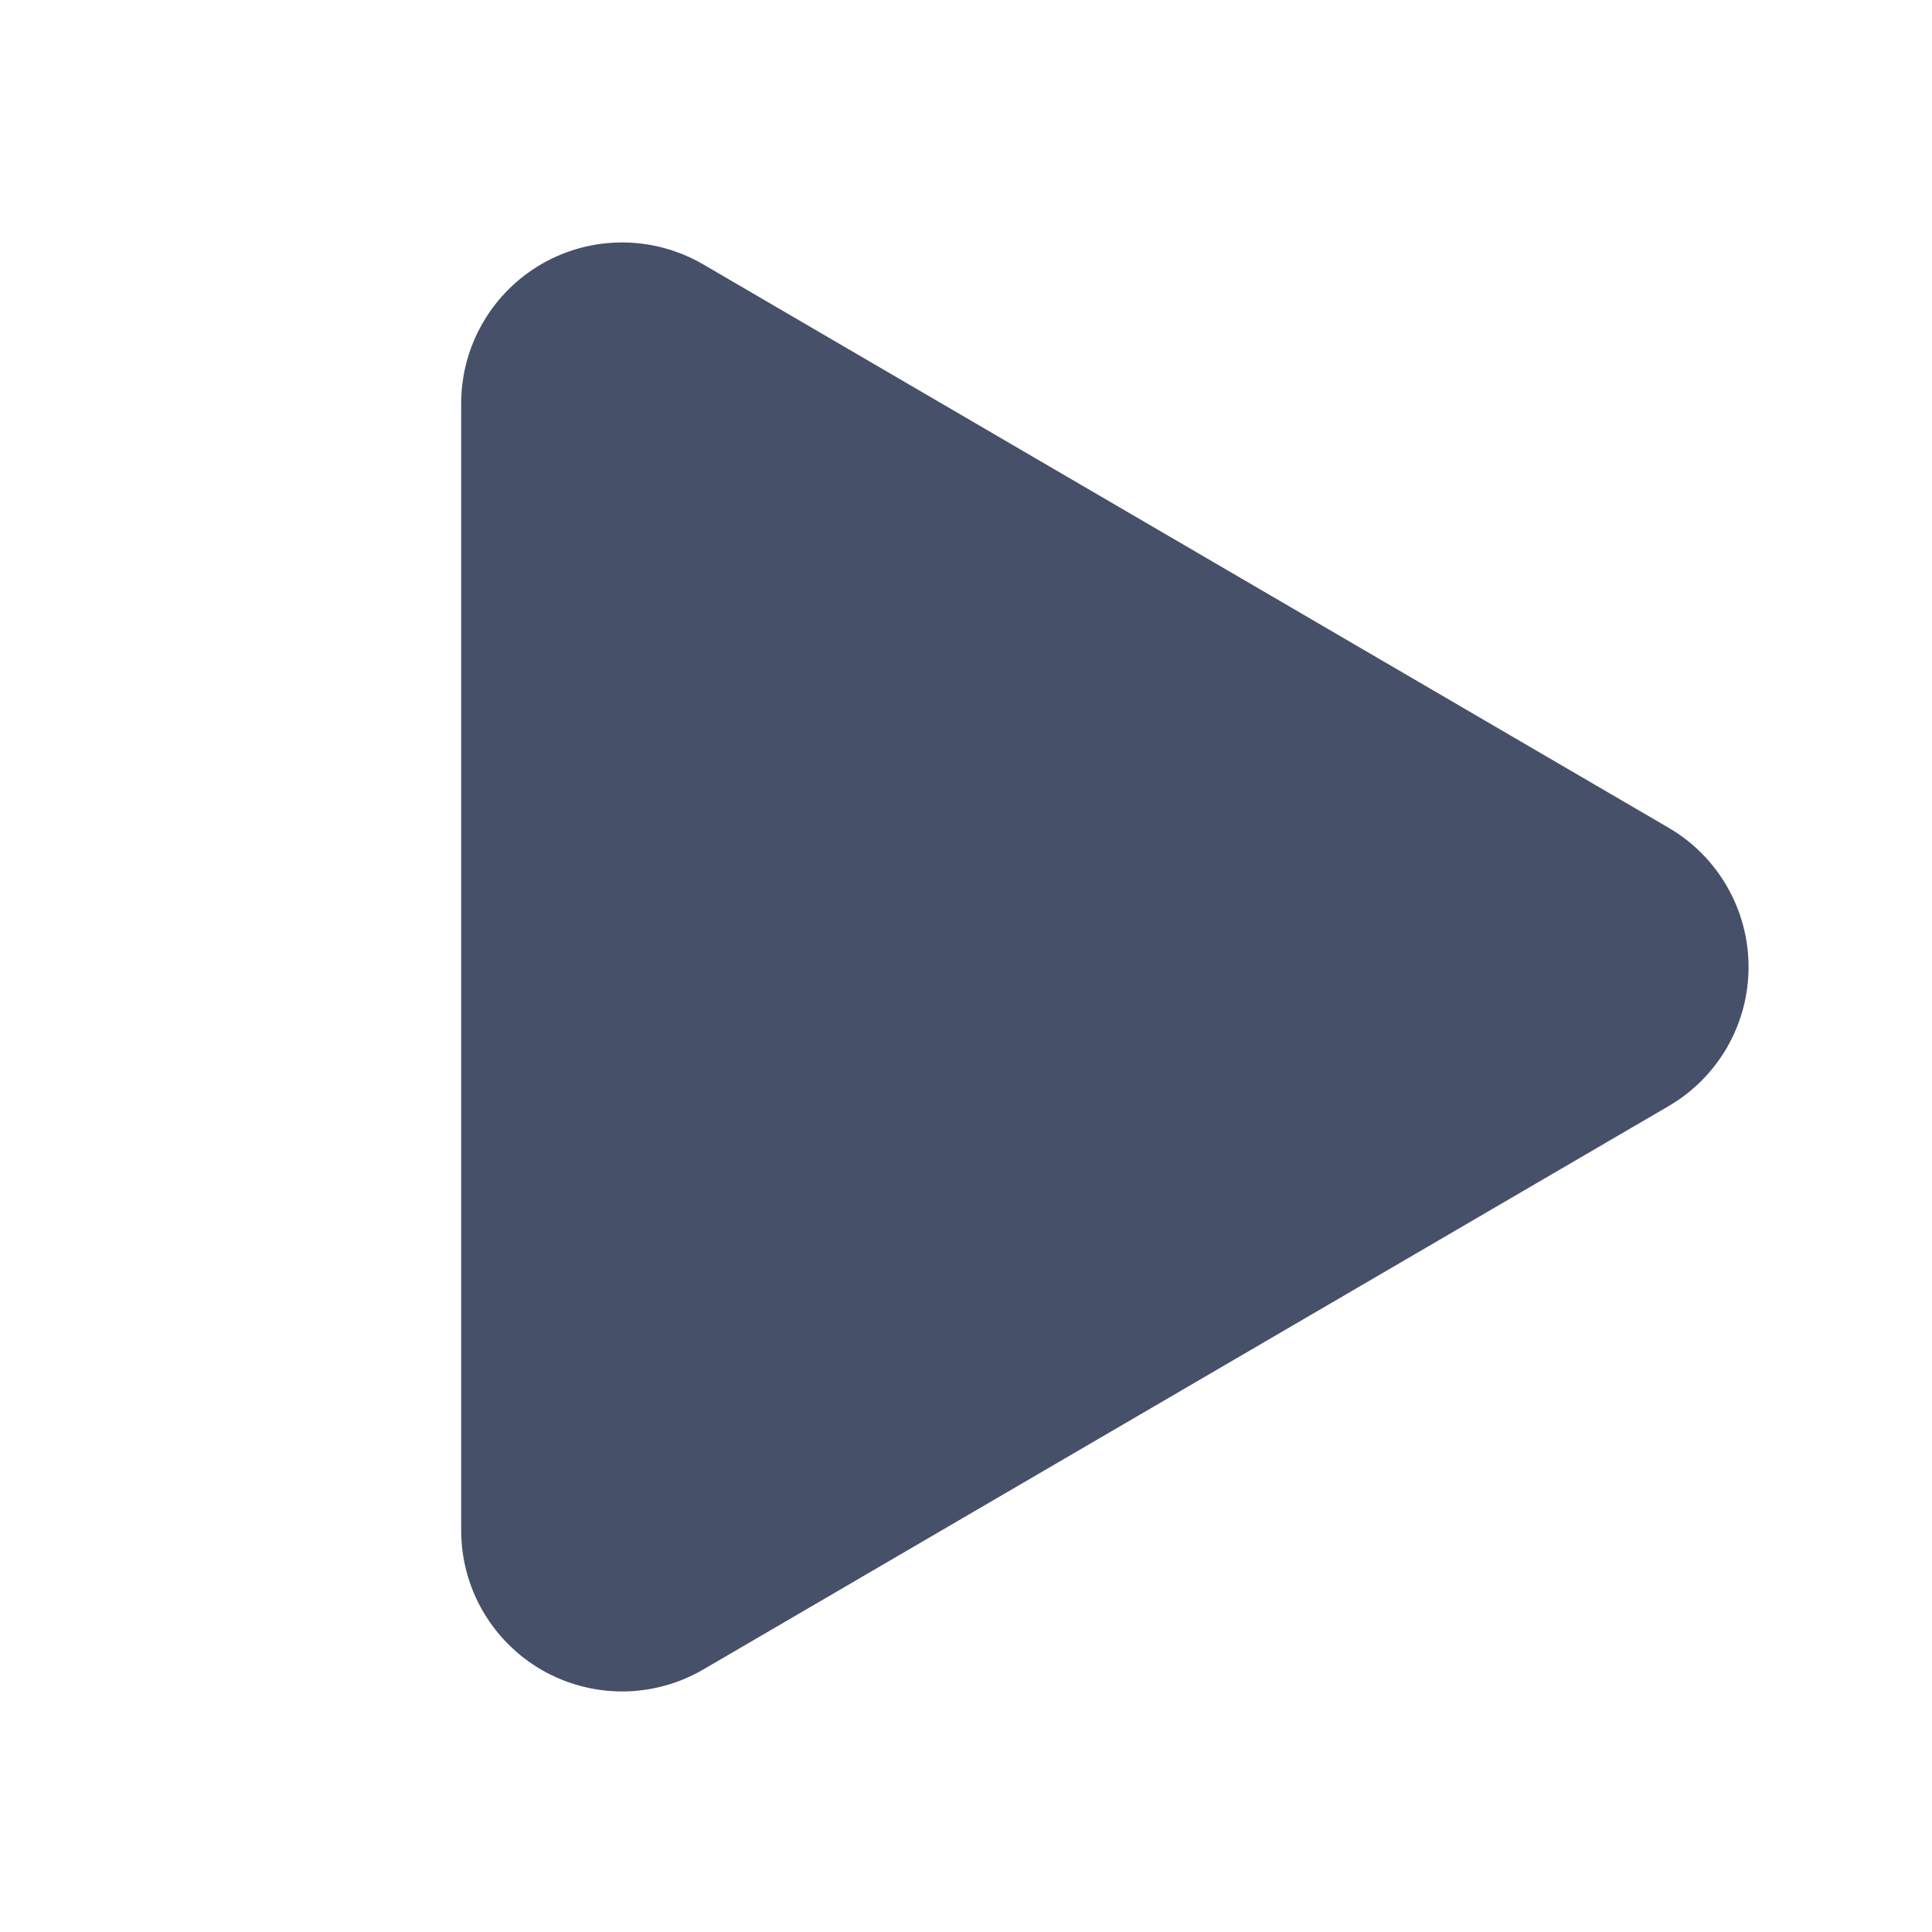
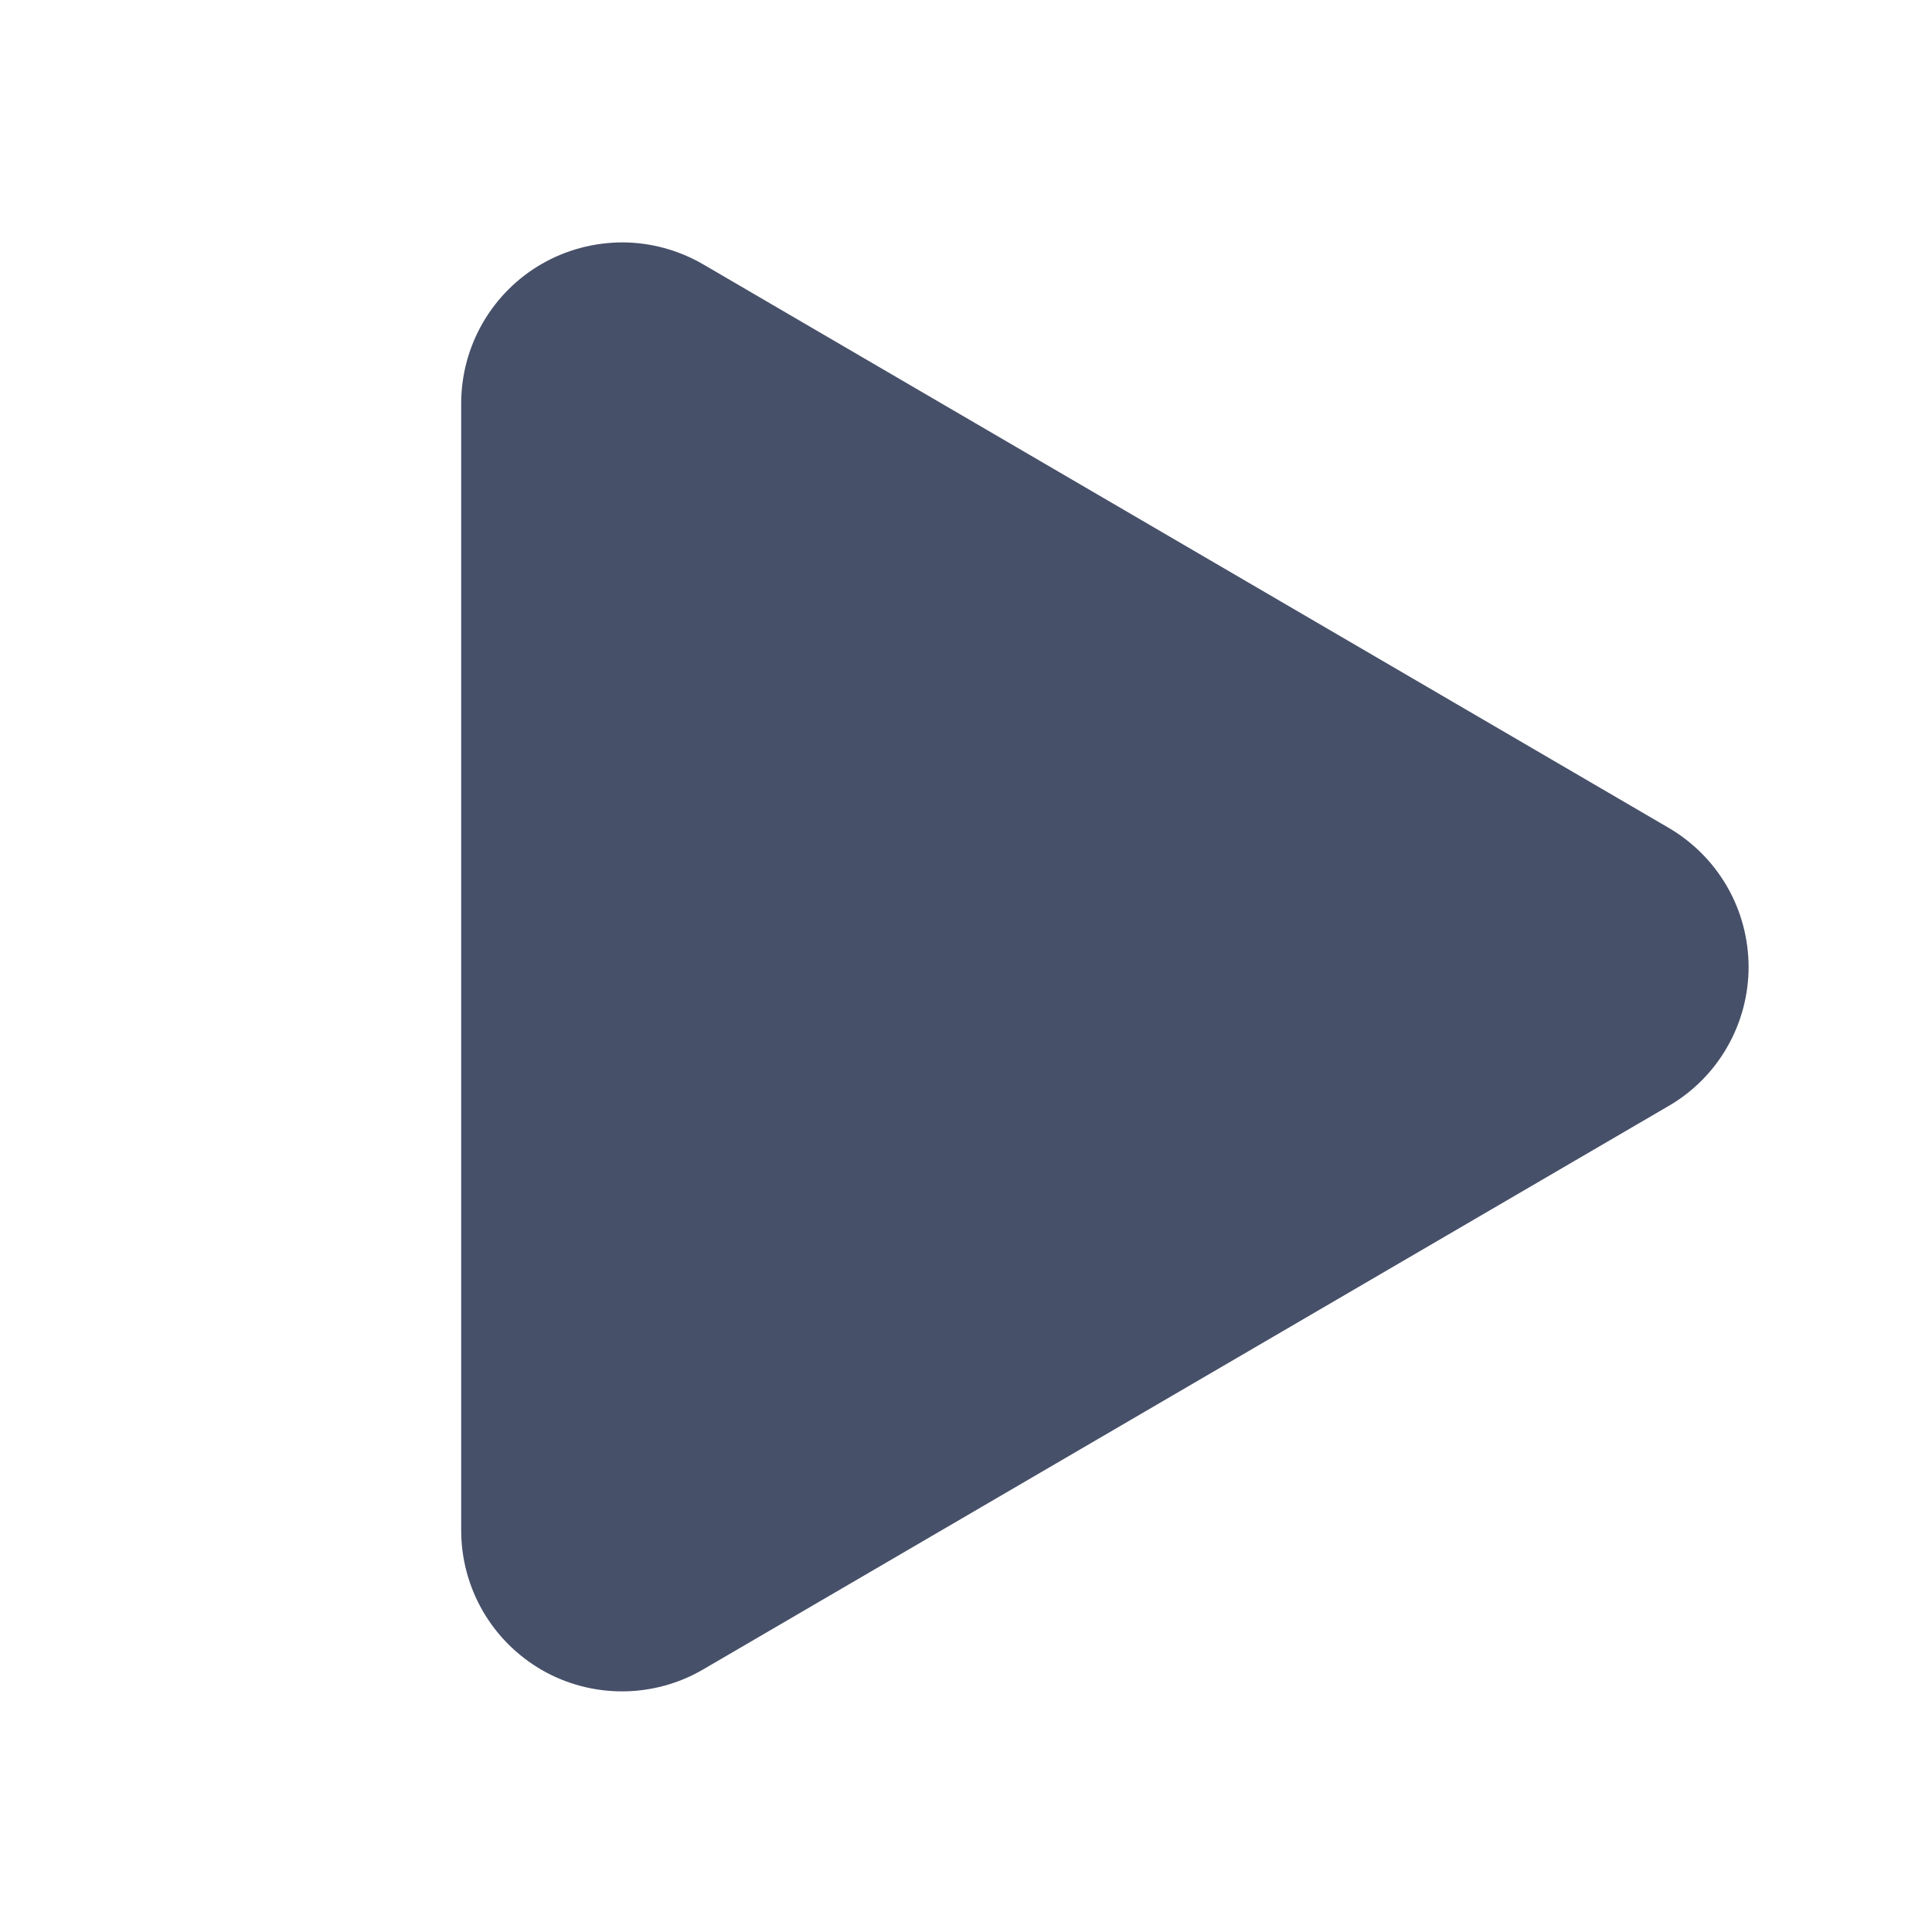
- <svg xmlns="http://www.w3.org/2000/svg" preserveAspectRatio="none" overflow="visible" style="display: block;" width="22.4" height="22.4" viewBox="0 0 22.4 22.4" fill="none">
-   <g id="Frame">
-     <path id="Vector" d="M5.347 4.678C5.347 4.35 5.433 4.027 5.598 3.743C5.762 3.458 5.999 3.223 6.283 3.059C6.568 2.895 6.891 2.81 7.219 2.811C7.547 2.812 7.869 2.9 8.153 3.065L19.344 9.596C19.627 9.76 19.861 9.996 20.024 10.279C20.187 10.562 20.273 10.883 20.273 11.209C20.274 11.536 20.188 11.857 20.026 12.14C19.863 12.424 19.629 12.659 19.347 12.824L8.153 19.357C7.869 19.522 7.547 19.61 7.219 19.611C6.891 19.612 6.568 19.526 6.283 19.363C5.999 19.199 5.762 18.963 5.598 18.679C5.433 18.395 5.347 18.072 5.347 17.744V4.678Z" fill="#475069" />
-   </g>
+ <svg xmlns="http://www.w3.org/2000/svg" width="18.667" height="18.667" viewBox="0 0 18.667 18.667" fill="none">
+   <path d="M4.456 3.898C4.456 3.625 4.528 3.356 4.665 3.119C4.802 2.882 4.999 2.685 5.236 2.549C5.473 2.413 5.742 2.342 6.016 2.342C6.289 2.343 6.558 2.417 6.794 2.554L16.12 7.997C16.355 8.134 16.551 8.33 16.687 8.566C16.823 8.801 16.894 9.069 16.895 9.341C16.895 9.613 16.824 9.881 16.688 10.117C16.553 10.353 16.358 10.549 16.122 10.686L6.794 16.13C6.558 16.268 6.289 16.341 6.016 16.342C5.742 16.343 5.473 16.272 5.236 16.136C4.999 15.999 4.802 15.803 4.665 15.566C4.528 15.329 4.456 15.06 4.456 14.787V3.898Z" fill="#475069" />
</svg>
